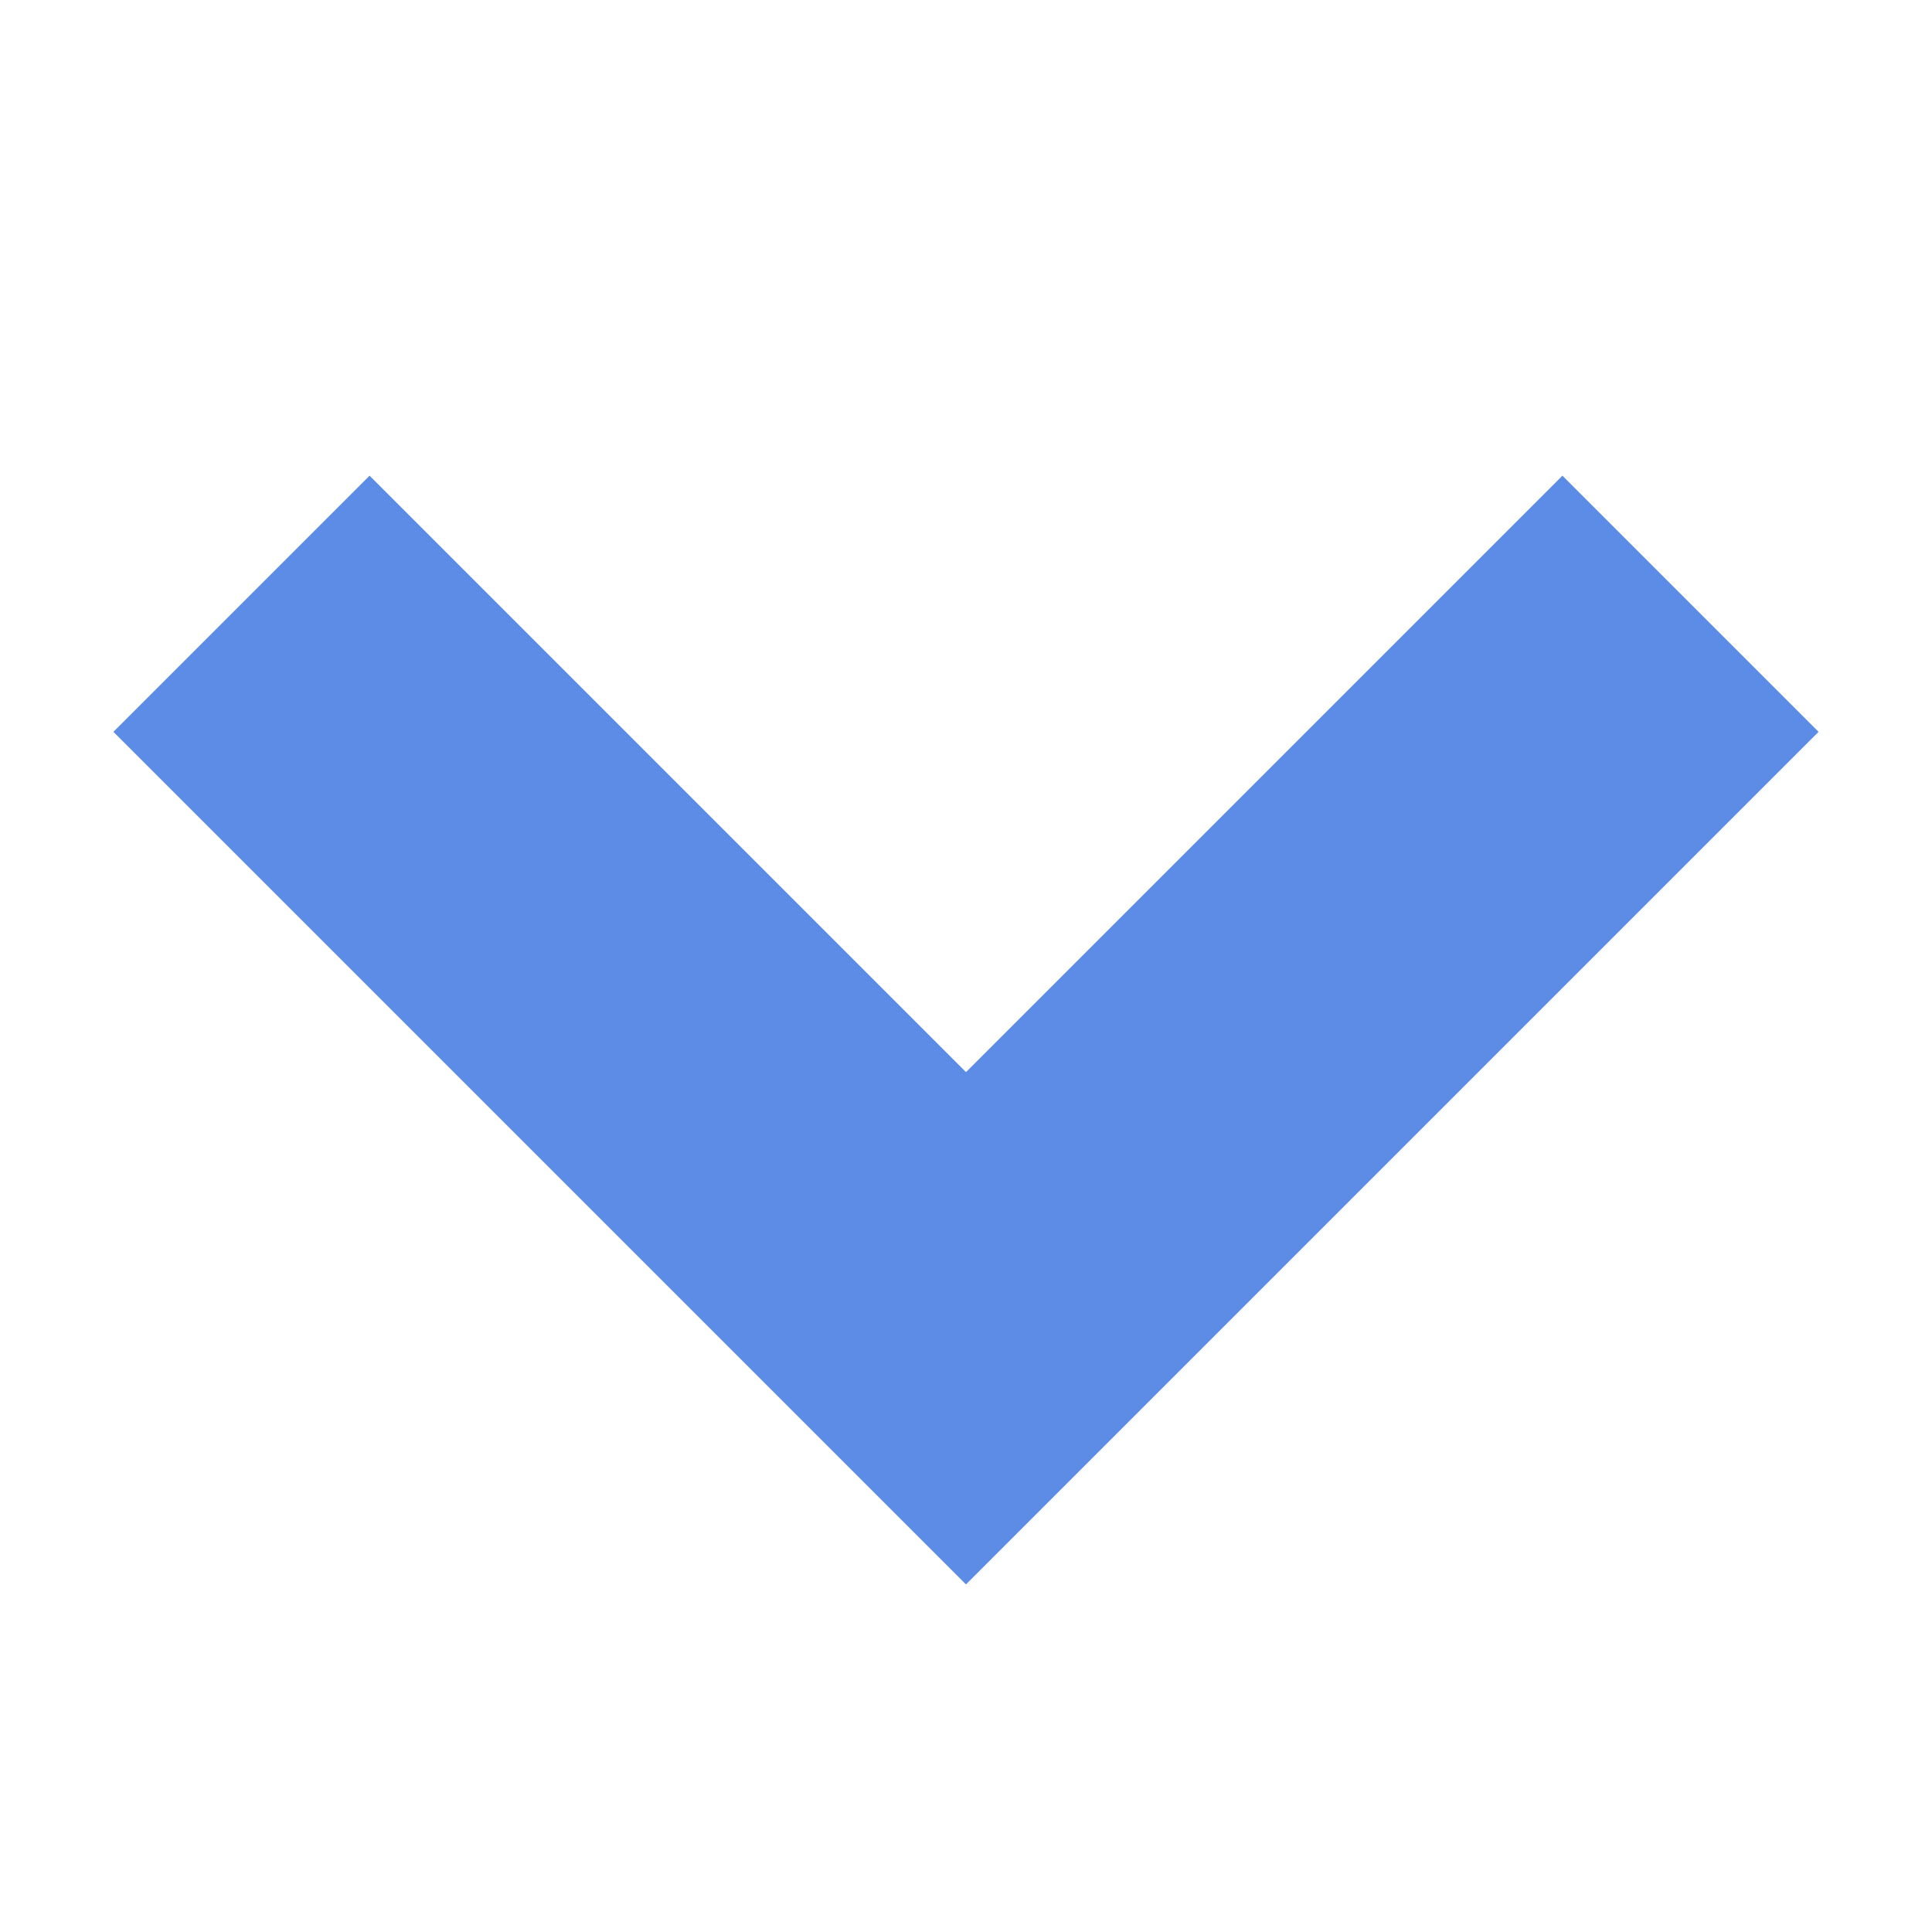
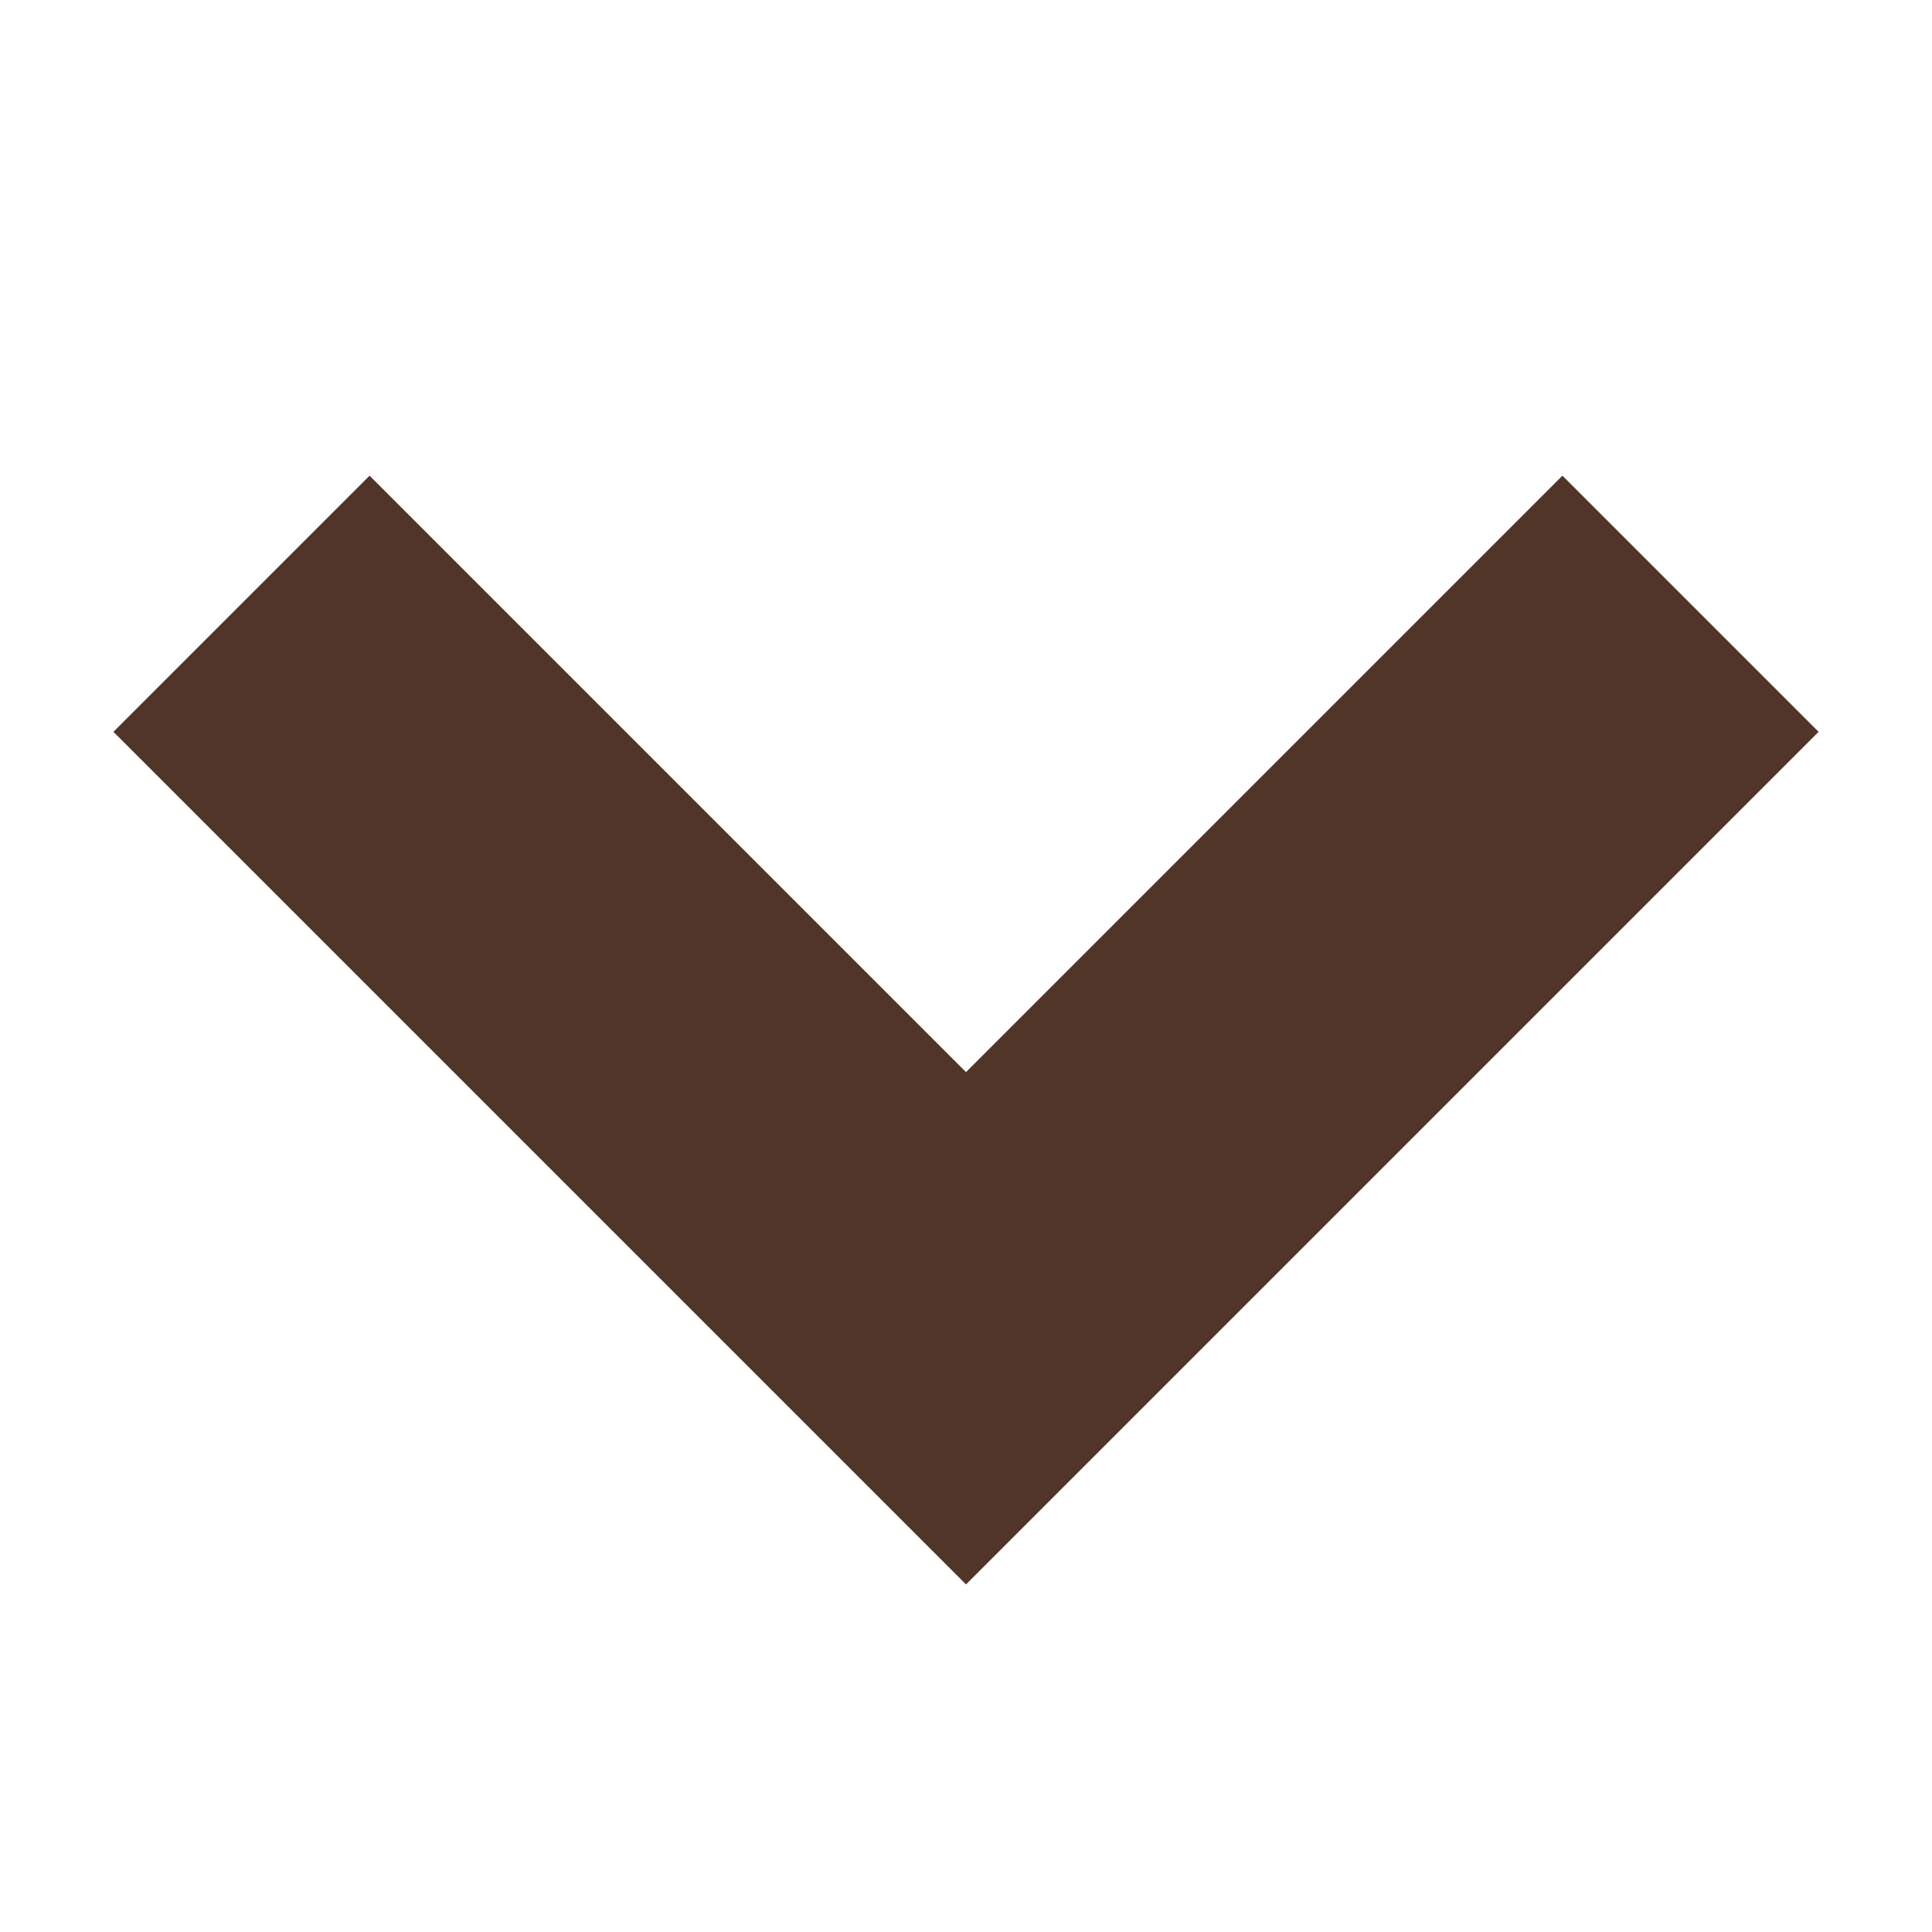
- <svg xmlns="http://www.w3.org/2000/svg" version="1.1" id="Layer_1" x="0px" y="0px" width="16px" height="16px" viewBox="0 0 16 16" enable-background="new 0 0 16 16" xml:space="preserve">
-   <polyline fill="none" stroke="#5D8CE7" stroke-width="3" stroke-miterlimit="10" points="2,5 8,11 14,5 " />
+ <svg xmlns="http://www.w3.org/2000/svg" version="1.1" id="Layer_1" x="0px" y="0px" viewBox="0 0 16 16" style="enable-background:new 0 0 16 16;" xml:space="preserve">
+   <style type="text/css">
+ 	.st0{fill:none;stroke:#513528;stroke-width:3;stroke-miterlimit:10;}
+ </style>
+   <polyline class="st0" points="2,5 8,11 14,5 " />
</svg>
